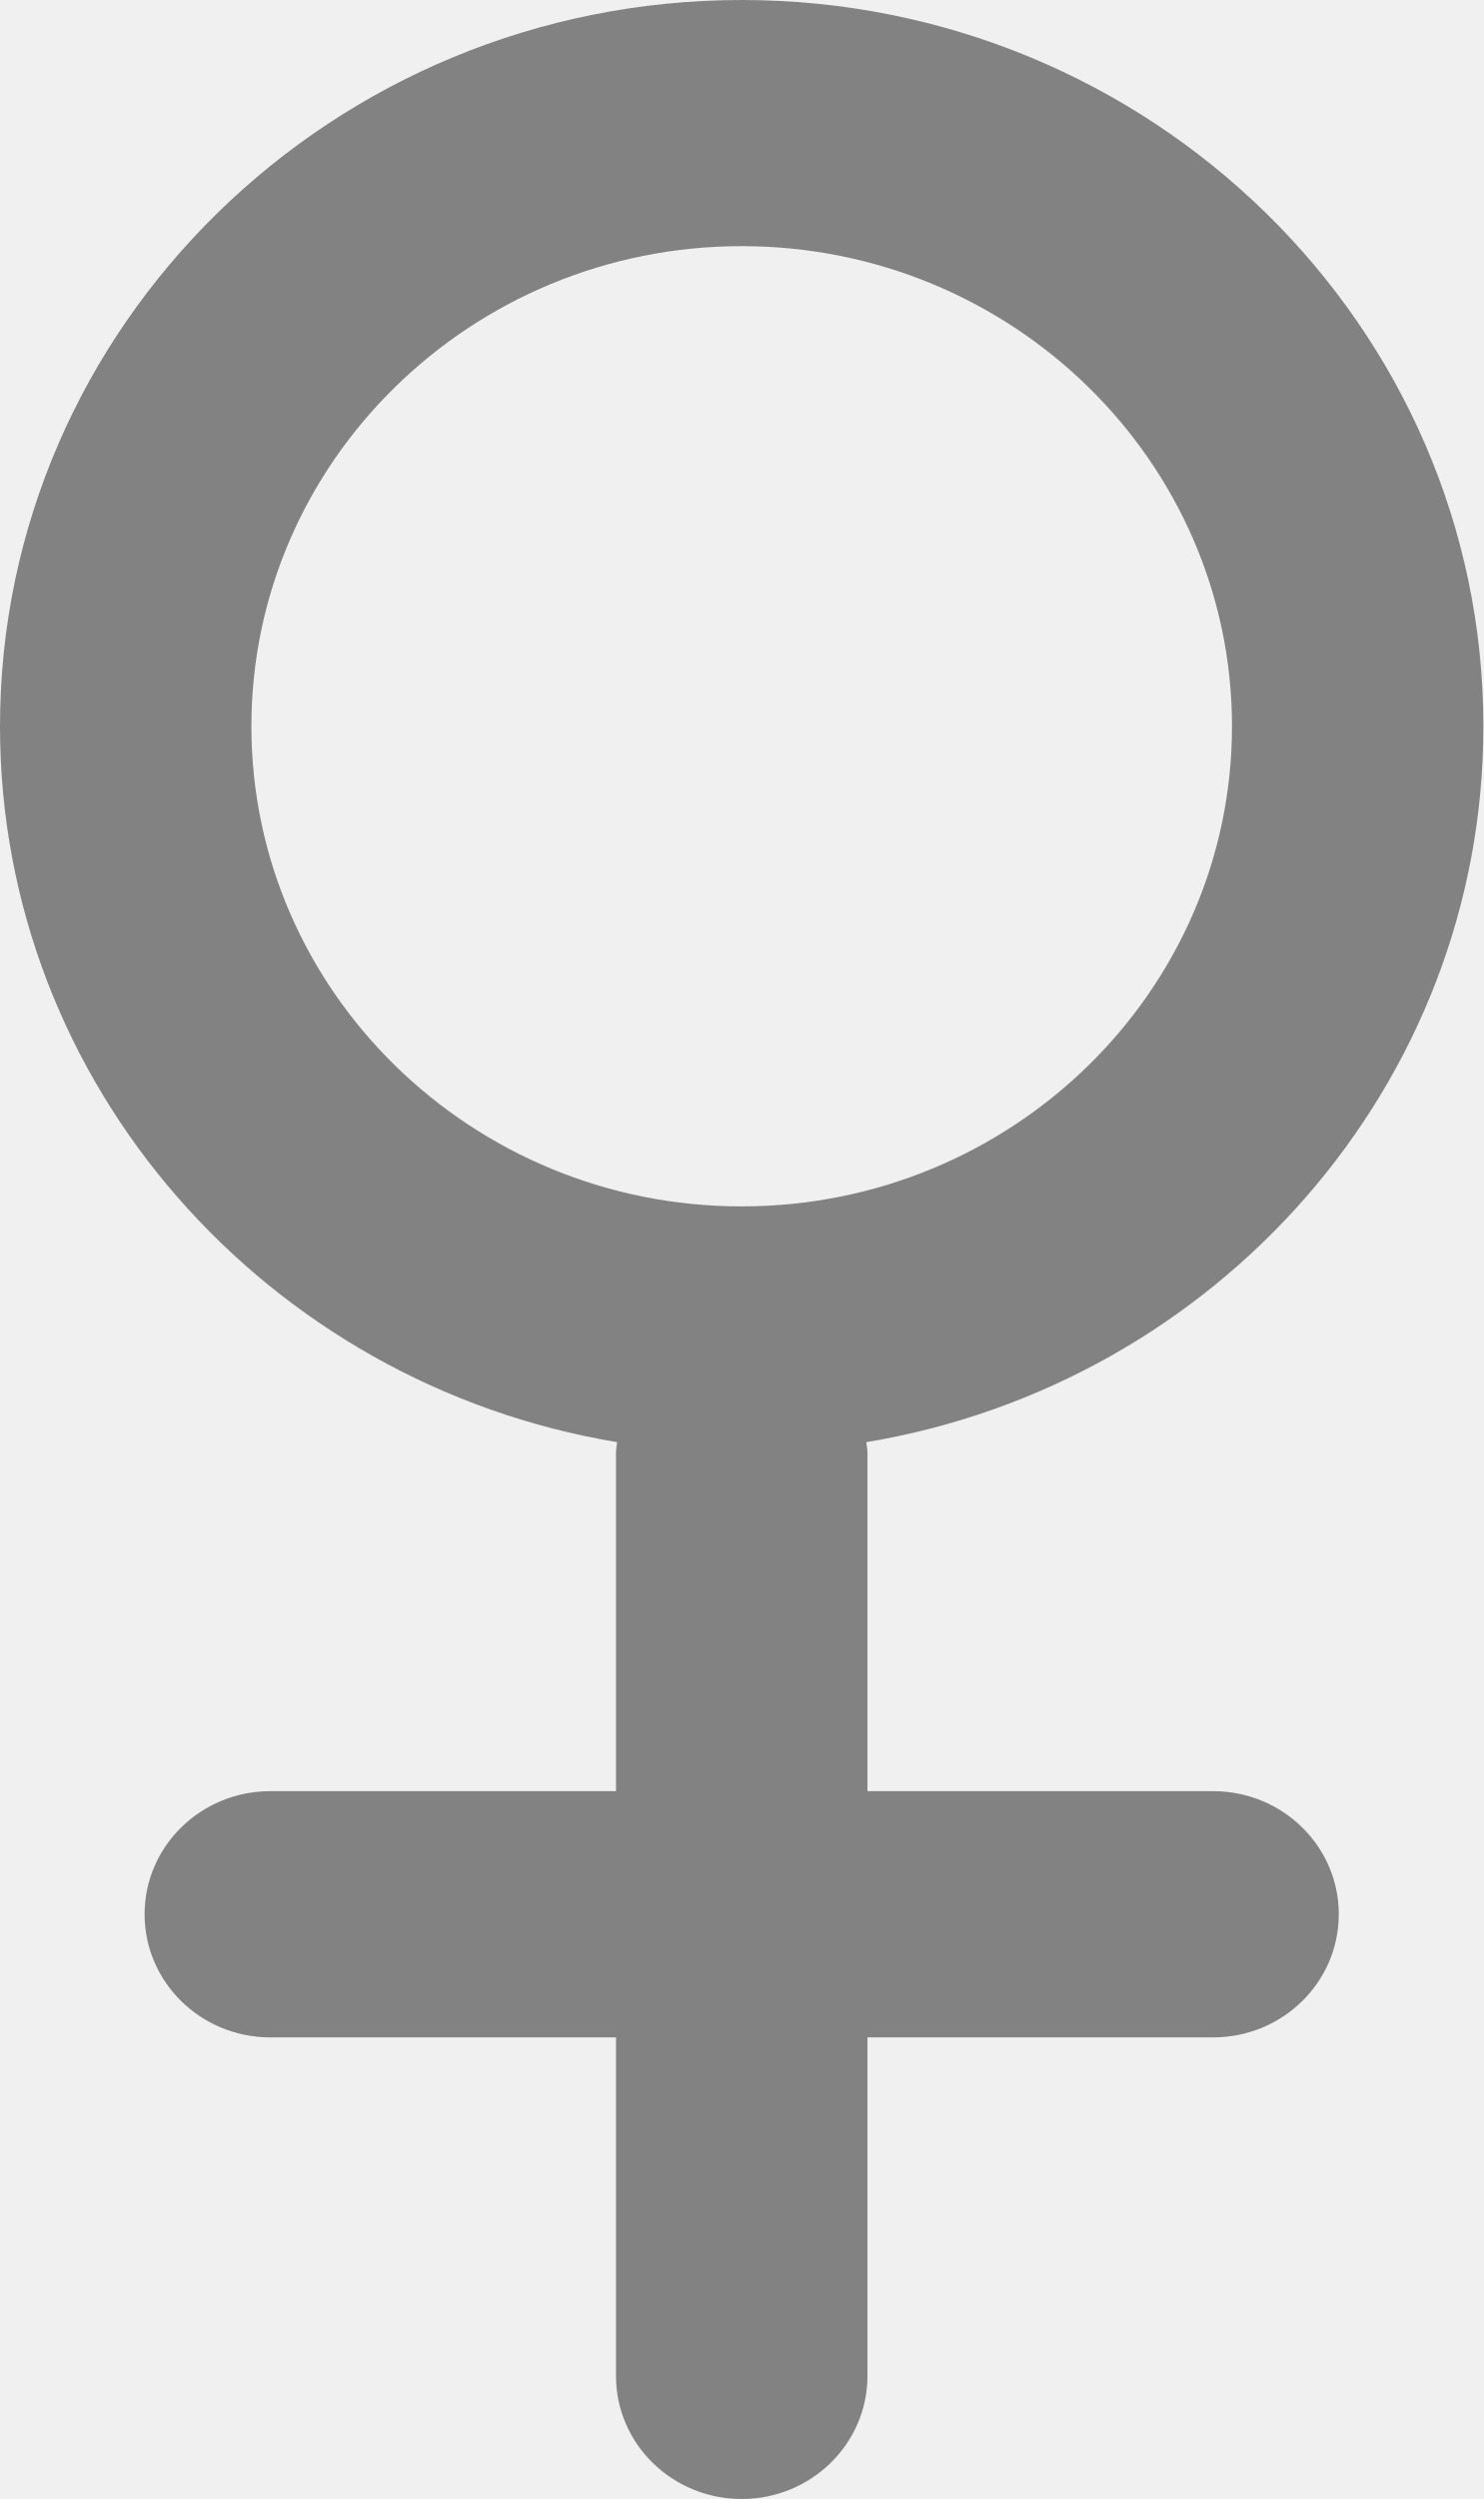
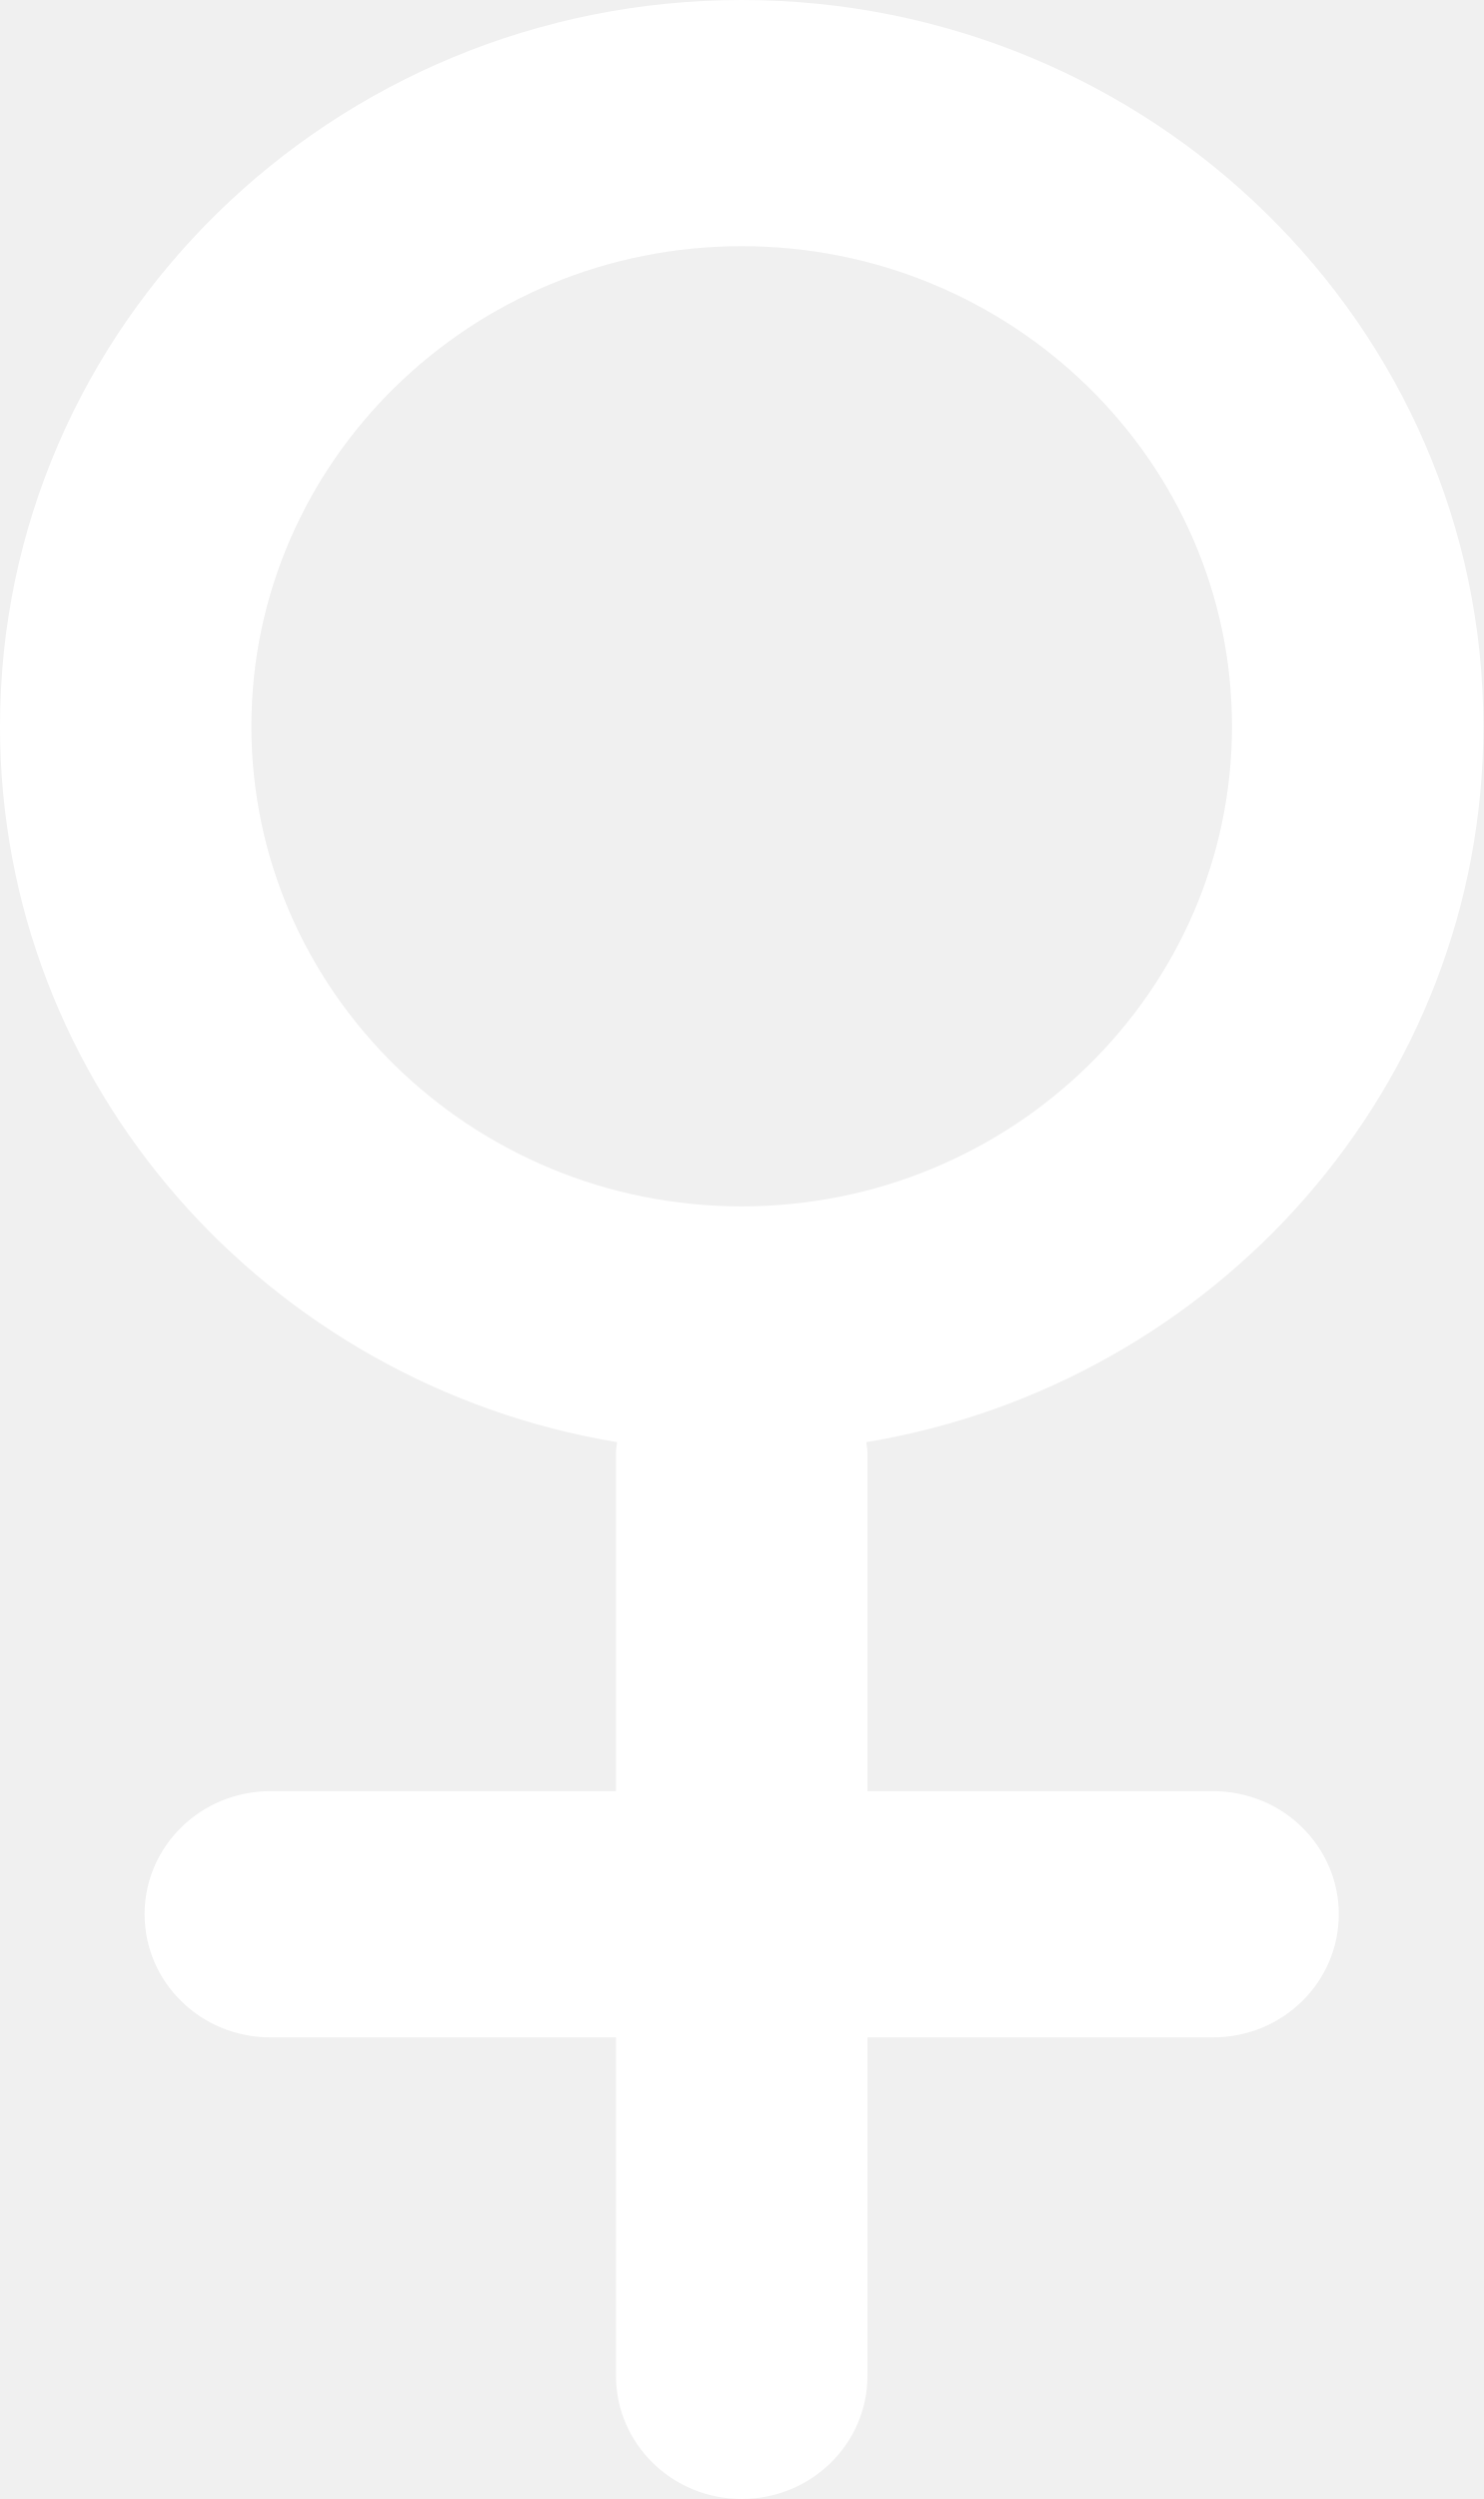
<svg xmlns="http://www.w3.org/2000/svg" width="19" height="32" viewBox="0 0 19 32" fill="none">
-   <path d="M15.538 22.936H11.111V18.602C11.111 18.555 11.101 18.513 11.096 18.467C15.577 17.722 19 13.896 19 9.301C19 4.172 14.738 0 9.5 0C4.262 0 0 4.172 0 9.301C0 13.896 3.423 17.722 7.904 18.467C7.9 18.512 7.89 18.555 7.89 18.602V22.936H3.462C2.573 22.936 1.852 23.642 1.852 24.512C1.852 25.383 2.573 26.089 3.462 26.089H7.89V30.424C7.89 31.294 8.611 32 9.5 32C10.389 32 11.111 31.294 11.111 30.424V26.089H15.538C16.428 26.089 17.148 25.383 17.148 24.512C17.148 23.642 16.428 22.936 15.538 22.936ZM3.22 9.301C3.22 5.911 6.037 3.152 9.5 3.152C12.963 3.152 15.78 5.91 15.78 9.3C15.78 12.69 12.963 15.448 9.5 15.448C6.038 15.449 3.22 12.69 3.22 9.301Z" fill="#828282" />
+   <path d="M15.538 22.936H11.111V18.602C11.111 18.555 11.101 18.513 11.096 18.467C15.577 17.722 19 13.896 19 9.301C19 4.172 14.738 0 9.5 0C4.262 0 0 4.172 0 9.301C0 13.896 3.423 17.722 7.904 18.467C7.9 18.512 7.89 18.555 7.89 18.602V22.936H3.462C2.573 22.936 1.852 23.642 1.852 24.512C1.852 25.383 2.573 26.089 3.462 26.089H7.89V30.424C7.89 31.294 8.611 32 9.5 32C10.389 32 11.111 31.294 11.111 30.424V26.089H15.538C16.428 26.089 17.148 25.383 17.148 24.512C17.148 23.642 16.428 22.936 15.538 22.936ZM3.22 9.301C3.22 5.911 6.037 3.152 9.5 3.152C12.963 3.152 15.78 5.91 15.78 9.3C15.78 12.69 12.963 15.448 9.5 15.448C6.038 15.449 3.22 12.69 3.22 9.301Z" fill="#fff" />
</svg>
